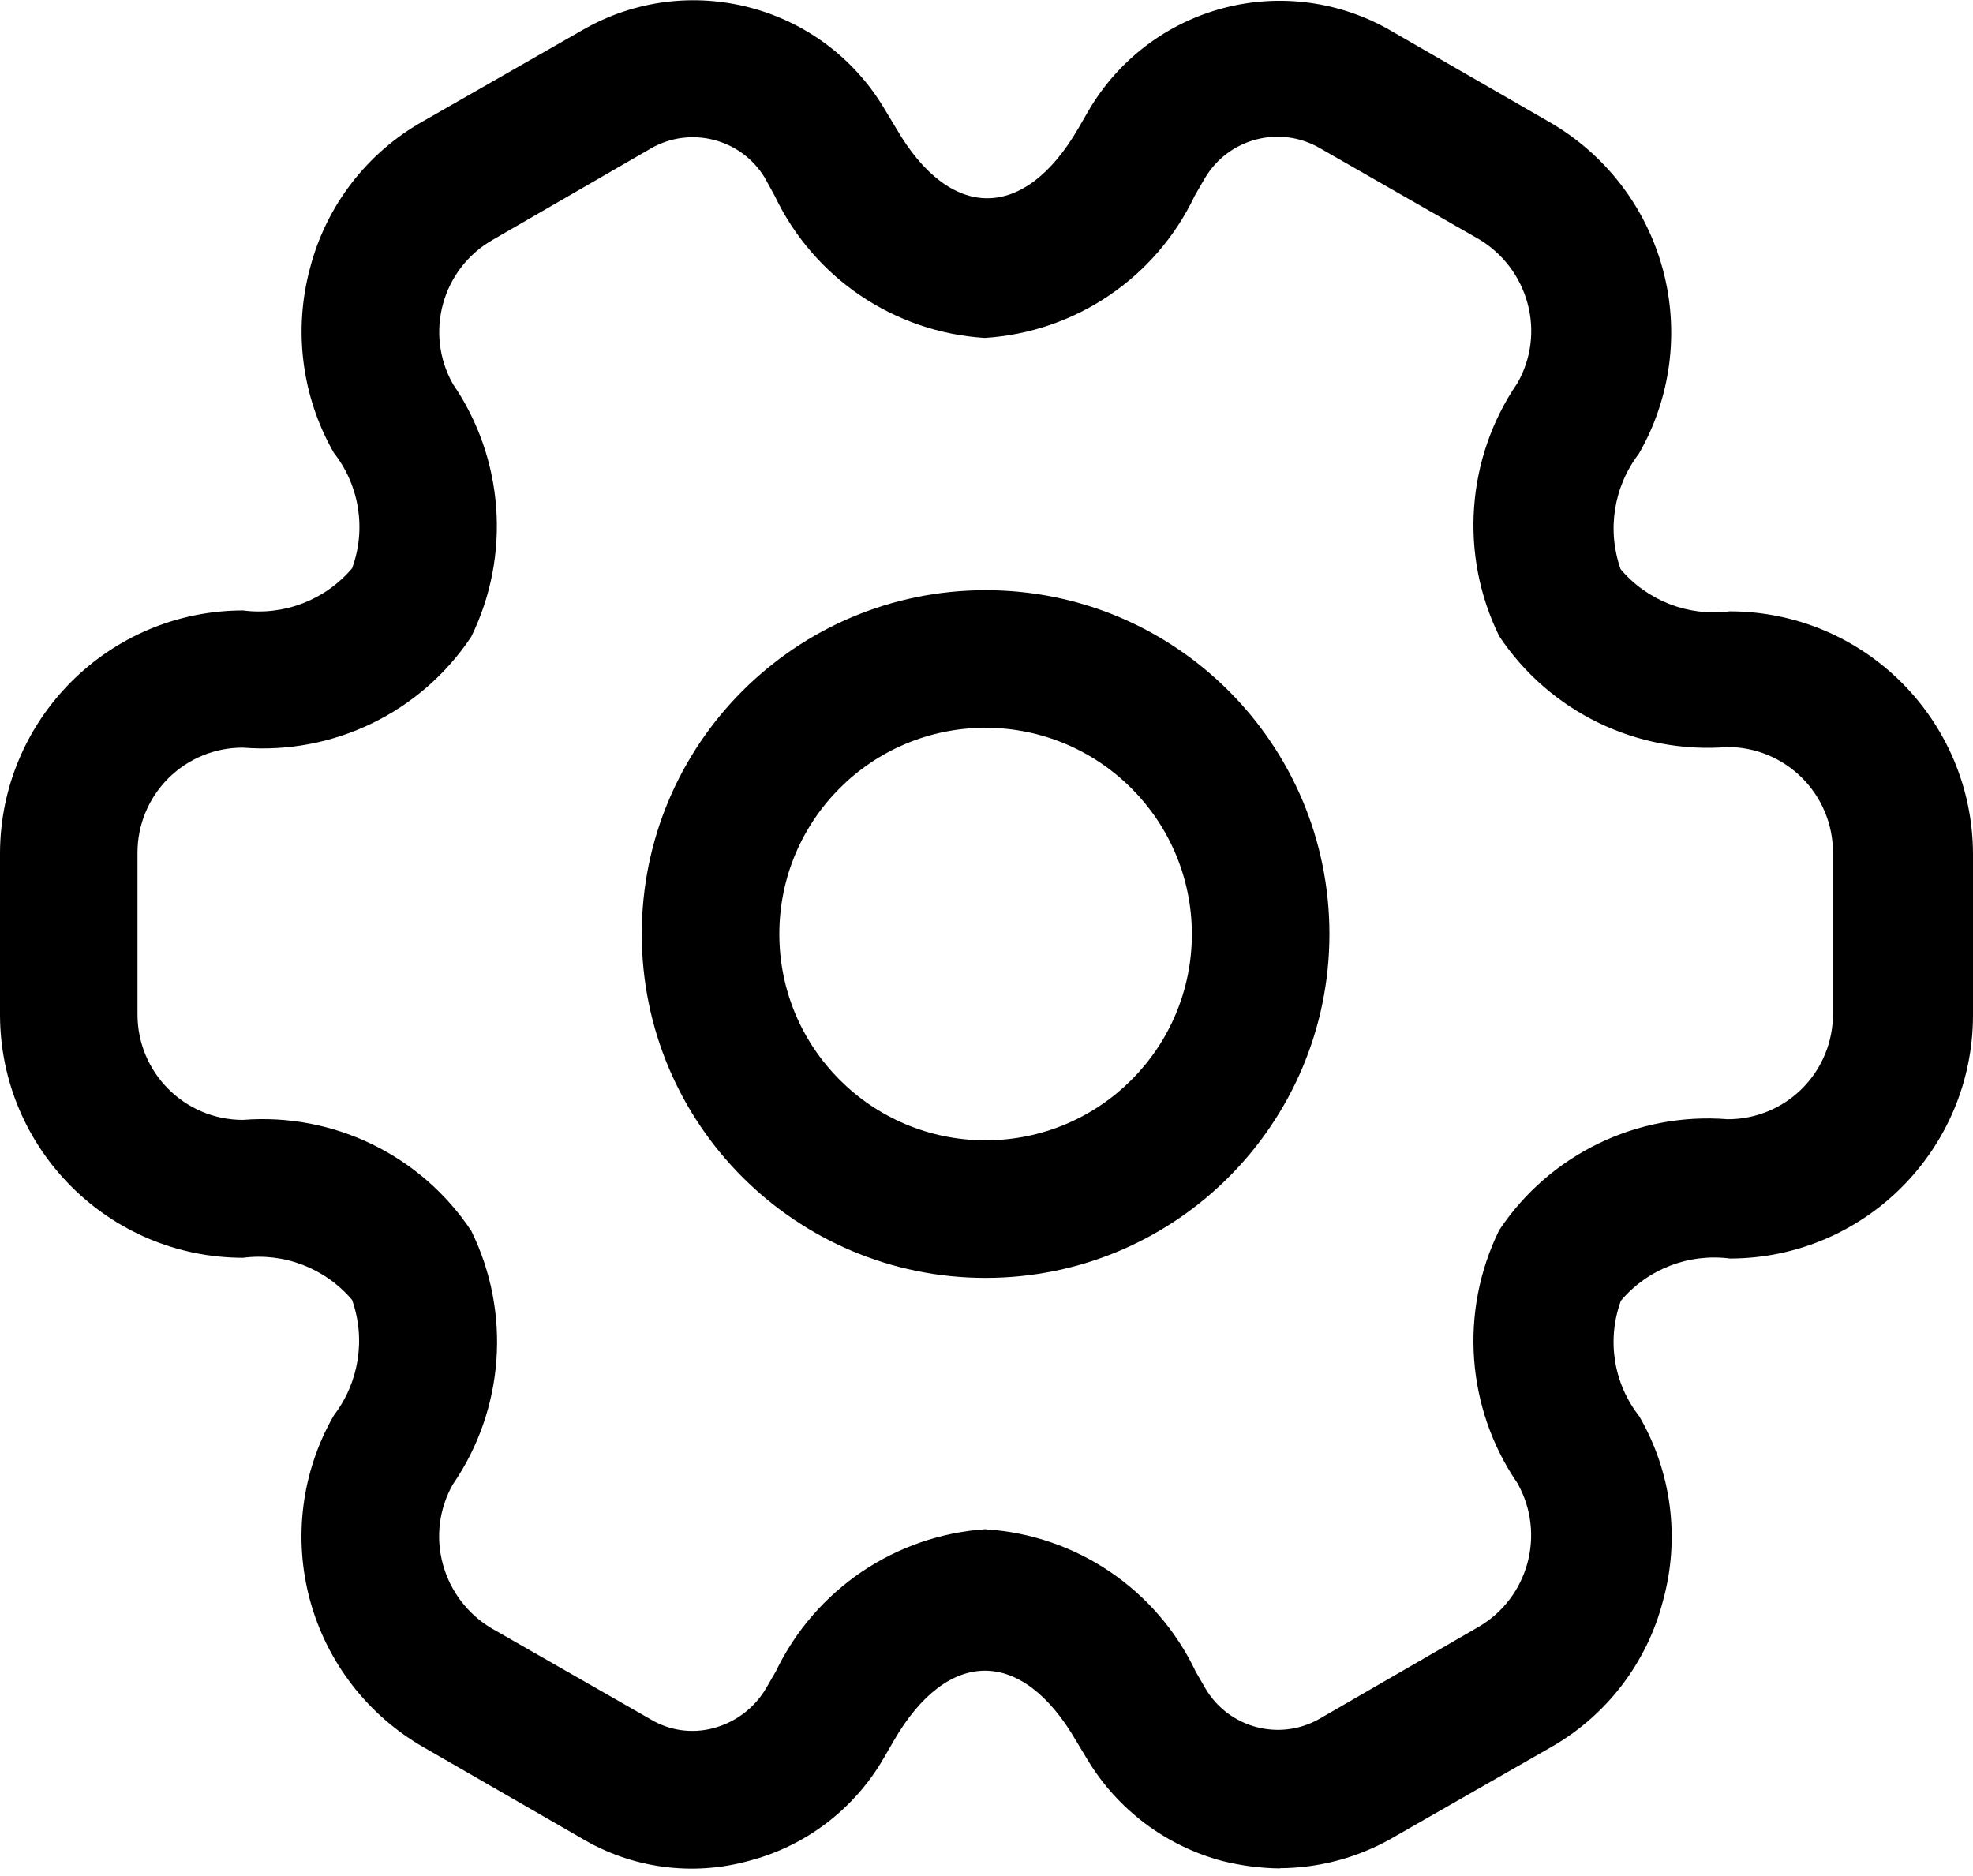
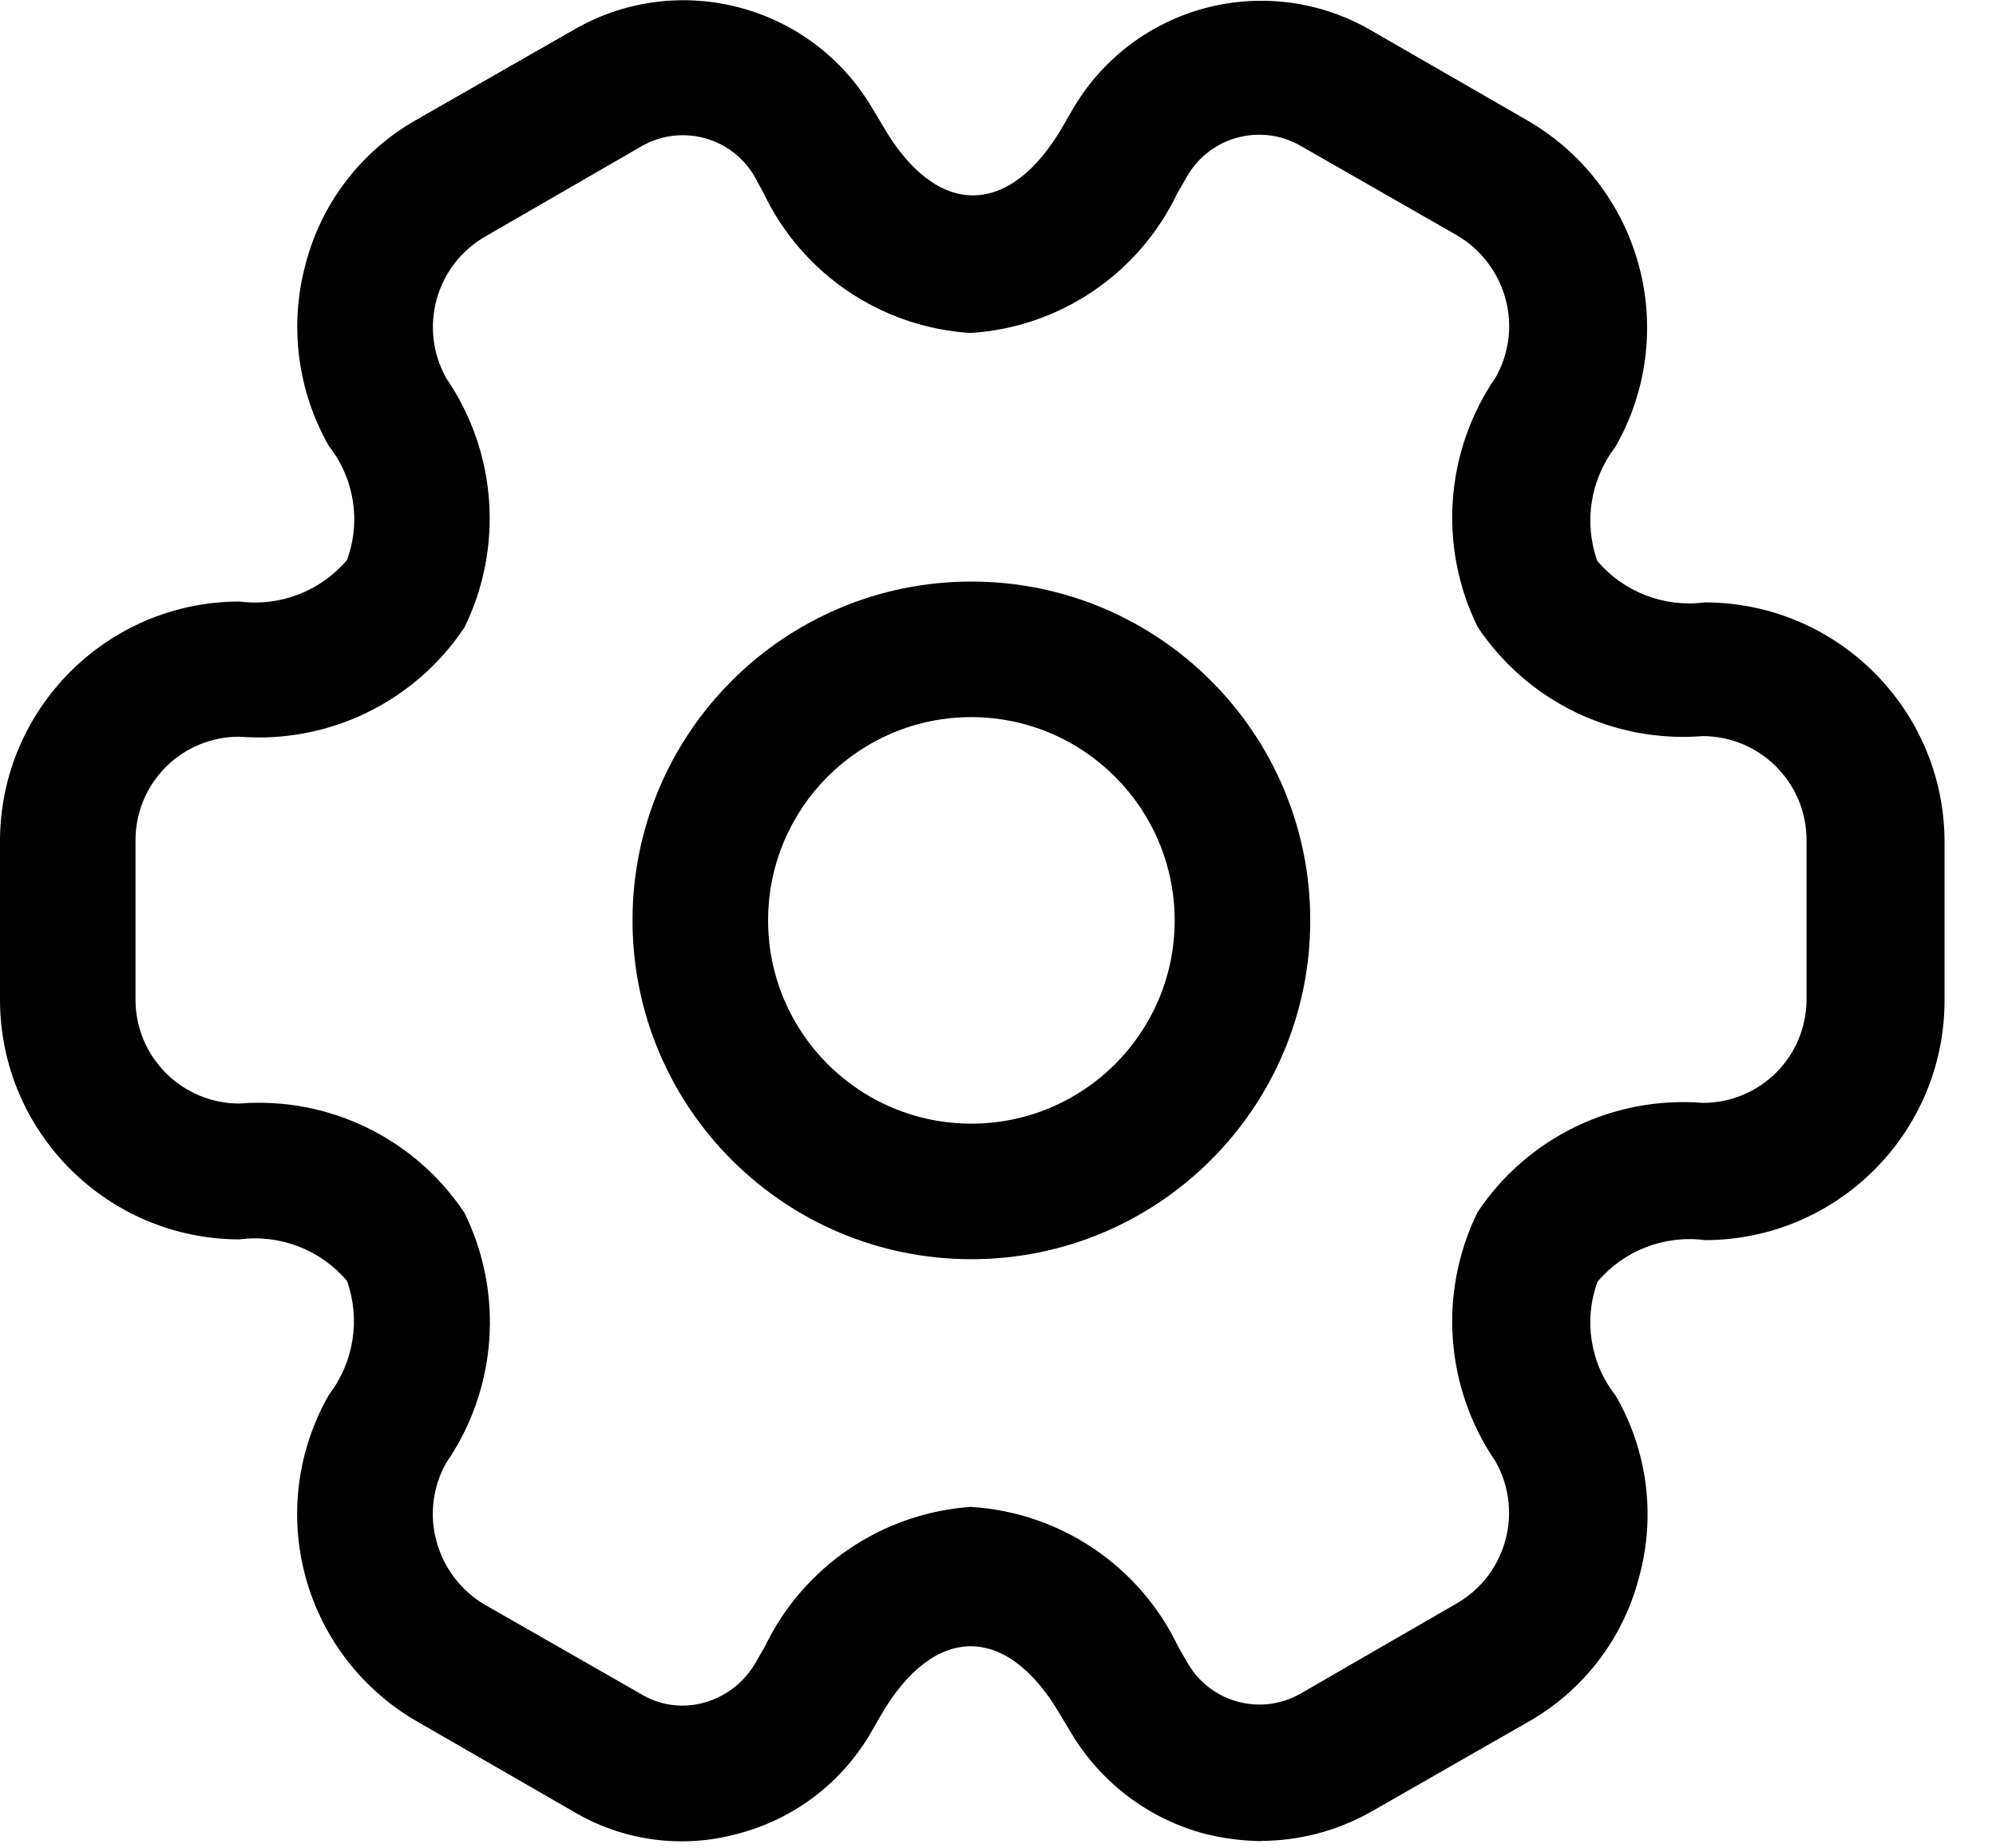
- <svg xmlns="http://www.w3.org/2000/svg" data-name="menu-item-icon" id="Group_10522" width="26.304" height="25" viewBox="0 0 26.304 25">
+ <svg xmlns="http://www.w3.org/2000/svg" data-name="menu-item-icon" id="Group_10522" width="27" height="25" viewBox="0 0 27 25">
  <path id="Path_69127" data-name="Path 69127" d="M12.834,17.417a4.584,4.584,0,1,1,4.584-4.584A4.585,4.585,0,0,1,12.834,17.417Zm0-7.334a2.75,2.75,0,1,0,2.75,2.75A2.754,2.754,0,0,0,12.834,10.083Z" transform="translate(0.306 -0.381)" />
  <path id="Path_69128" data-name="Path 69128" d="M18.314,26.721a3.324,3.324,0,0,1-.77-.1,3,3,0,0,1-1.8-1.357l-.147-.244c-.721-1.247-1.711-1.247-2.432,0l-.134.232a2.93,2.93,0,0,1-1.8,1.369A2.862,2.862,0,0,1,9,26.317l-2.1-1.21a3.239,3.239,0,0,1-1.2-4.425,1.635,1.635,0,0,0,.244-1.54,1.629,1.629,0,0,0-1.455-.562A3.245,3.245,0,0,1,1.25,15.341V13.189A3.245,3.245,0,0,1,4.489,9.95a1.629,1.629,0,0,0,1.455-.562A1.6,1.6,0,0,0,5.7,7.848a3.253,3.253,0,0,1-.318-2.457A3.153,3.153,0,0,1,6.9,3.423l2.115-1.21a2.961,2.961,0,0,1,4.034,1.063l.147.244c.721,1.247,1.711,1.247,2.432,0l.134-.232A2.951,2.951,0,0,1,19.8,2.225l2.1,1.21a3.239,3.239,0,0,1,1.2,4.425,1.635,1.635,0,0,0-.244,1.54,1.629,1.629,0,0,0,1.455.562A3.245,3.245,0,0,1,27.554,13.2v2.151a3.245,3.245,0,0,1-3.239,3.239,1.629,1.629,0,0,0-1.455.562,1.6,1.6,0,0,0,.244,1.54,3.2,3.2,0,0,1,.318,2.457,3.154,3.154,0,0,1-1.516,1.968l-2.115,1.21a3.042,3.042,0,0,1-1.479.391ZM14.39,22.2a3.33,3.33,0,0,1,2.8,1.895l.134.232a1.121,1.121,0,0,0,1.516.4l2.115-1.222a1.414,1.414,0,0,0,.526-1.919,3.356,3.356,0,0,1-.244-3.374,3.339,3.339,0,0,1,3.044-1.479,1.4,1.4,0,0,0,1.406-1.406V13.177a1.406,1.406,0,0,0-1.406-1.406,3.339,3.339,0,0,1-3.044-1.479,3.356,3.356,0,0,1,.244-3.374,1.4,1.4,0,0,0,.134-1.063A1.43,1.43,0,0,0,20.966,5L18.852,3.79a1.125,1.125,0,0,0-1.54.4l-.134.232a3.33,3.33,0,0,1-2.8,1.895,3.33,3.33,0,0,1-2.8-1.895l-.134-.244A1.122,1.122,0,0,0,9.929,3.79L7.814,5.012a1.414,1.414,0,0,0-.526,1.919A3.356,3.356,0,0,1,7.533,10.3a3.339,3.339,0,0,1-3.044,1.479,1.4,1.4,0,0,0-1.406,1.406v2.151a1.406,1.406,0,0,0,1.406,1.406,3.339,3.339,0,0,1,3.044,1.479A3.356,3.356,0,0,1,7.288,21.6a1.4,1.4,0,0,0-.134,1.063,1.43,1.43,0,0,0,.648.856l2.115,1.21a1.081,1.081,0,0,0,.843.122,1.159,1.159,0,0,0,.7-.526l.134-.232a3.355,3.355,0,0,1,2.8-1.895Z" transform="translate(-1.25 -1.812)" />
</svg>
